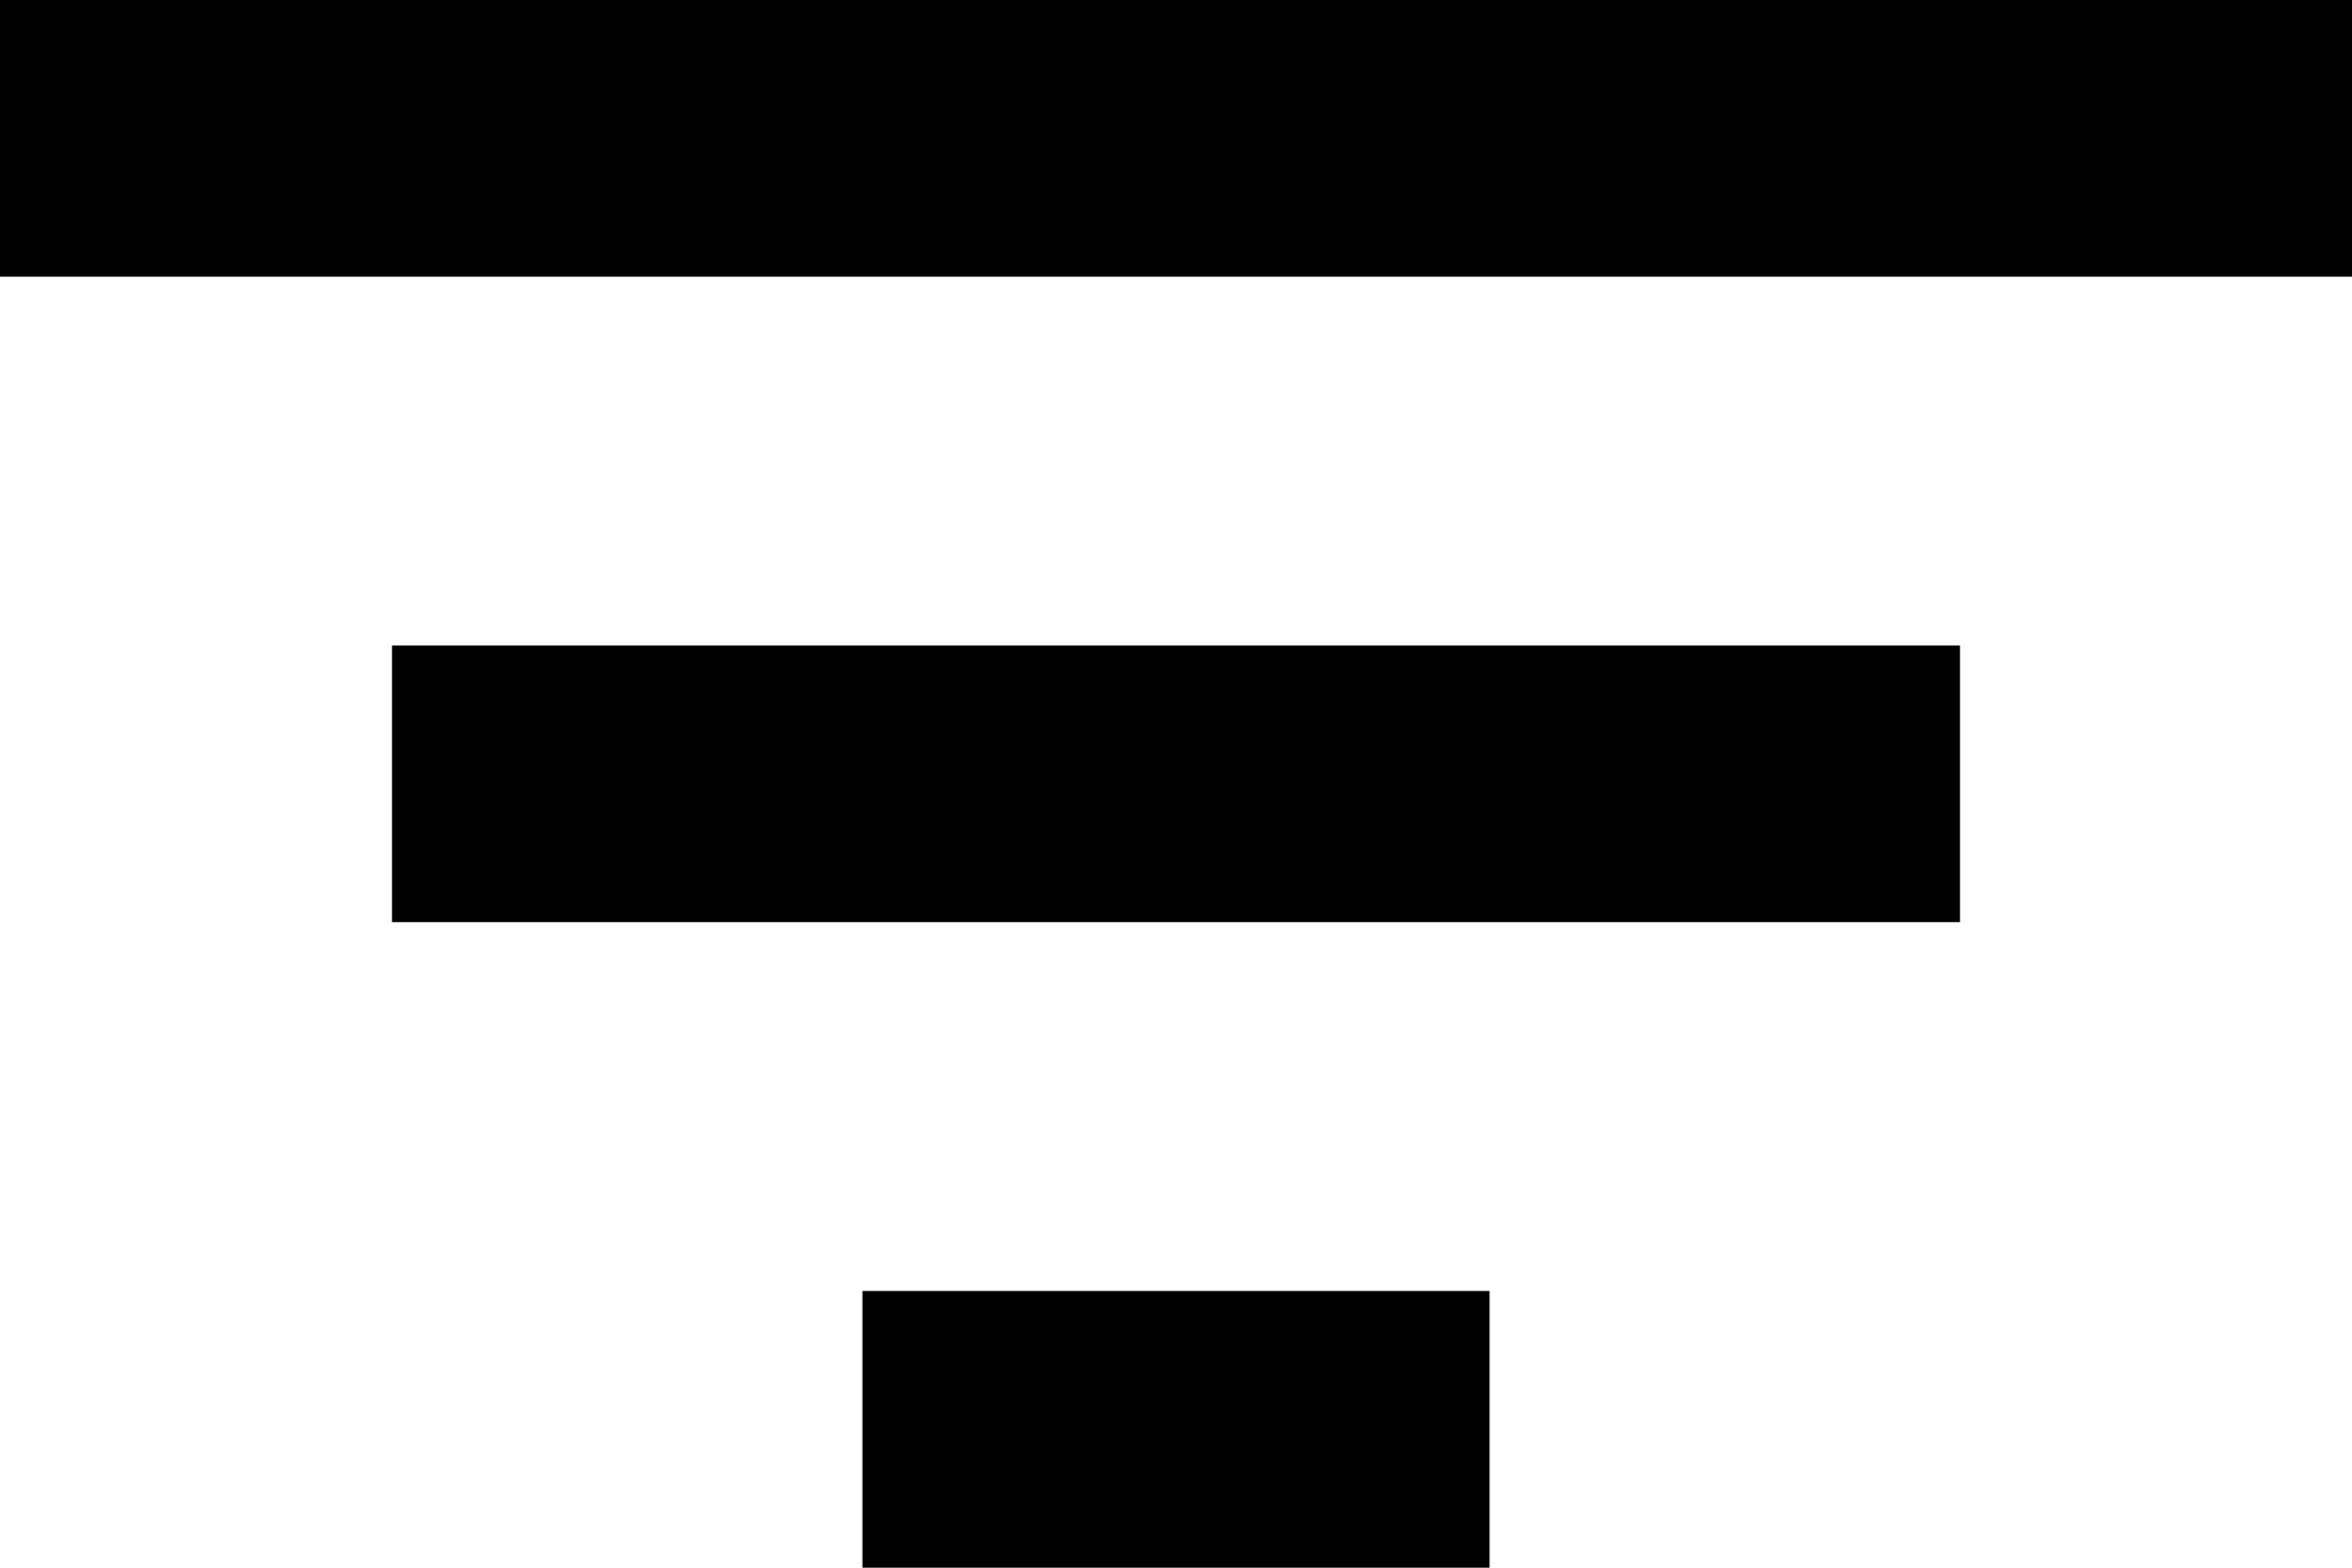
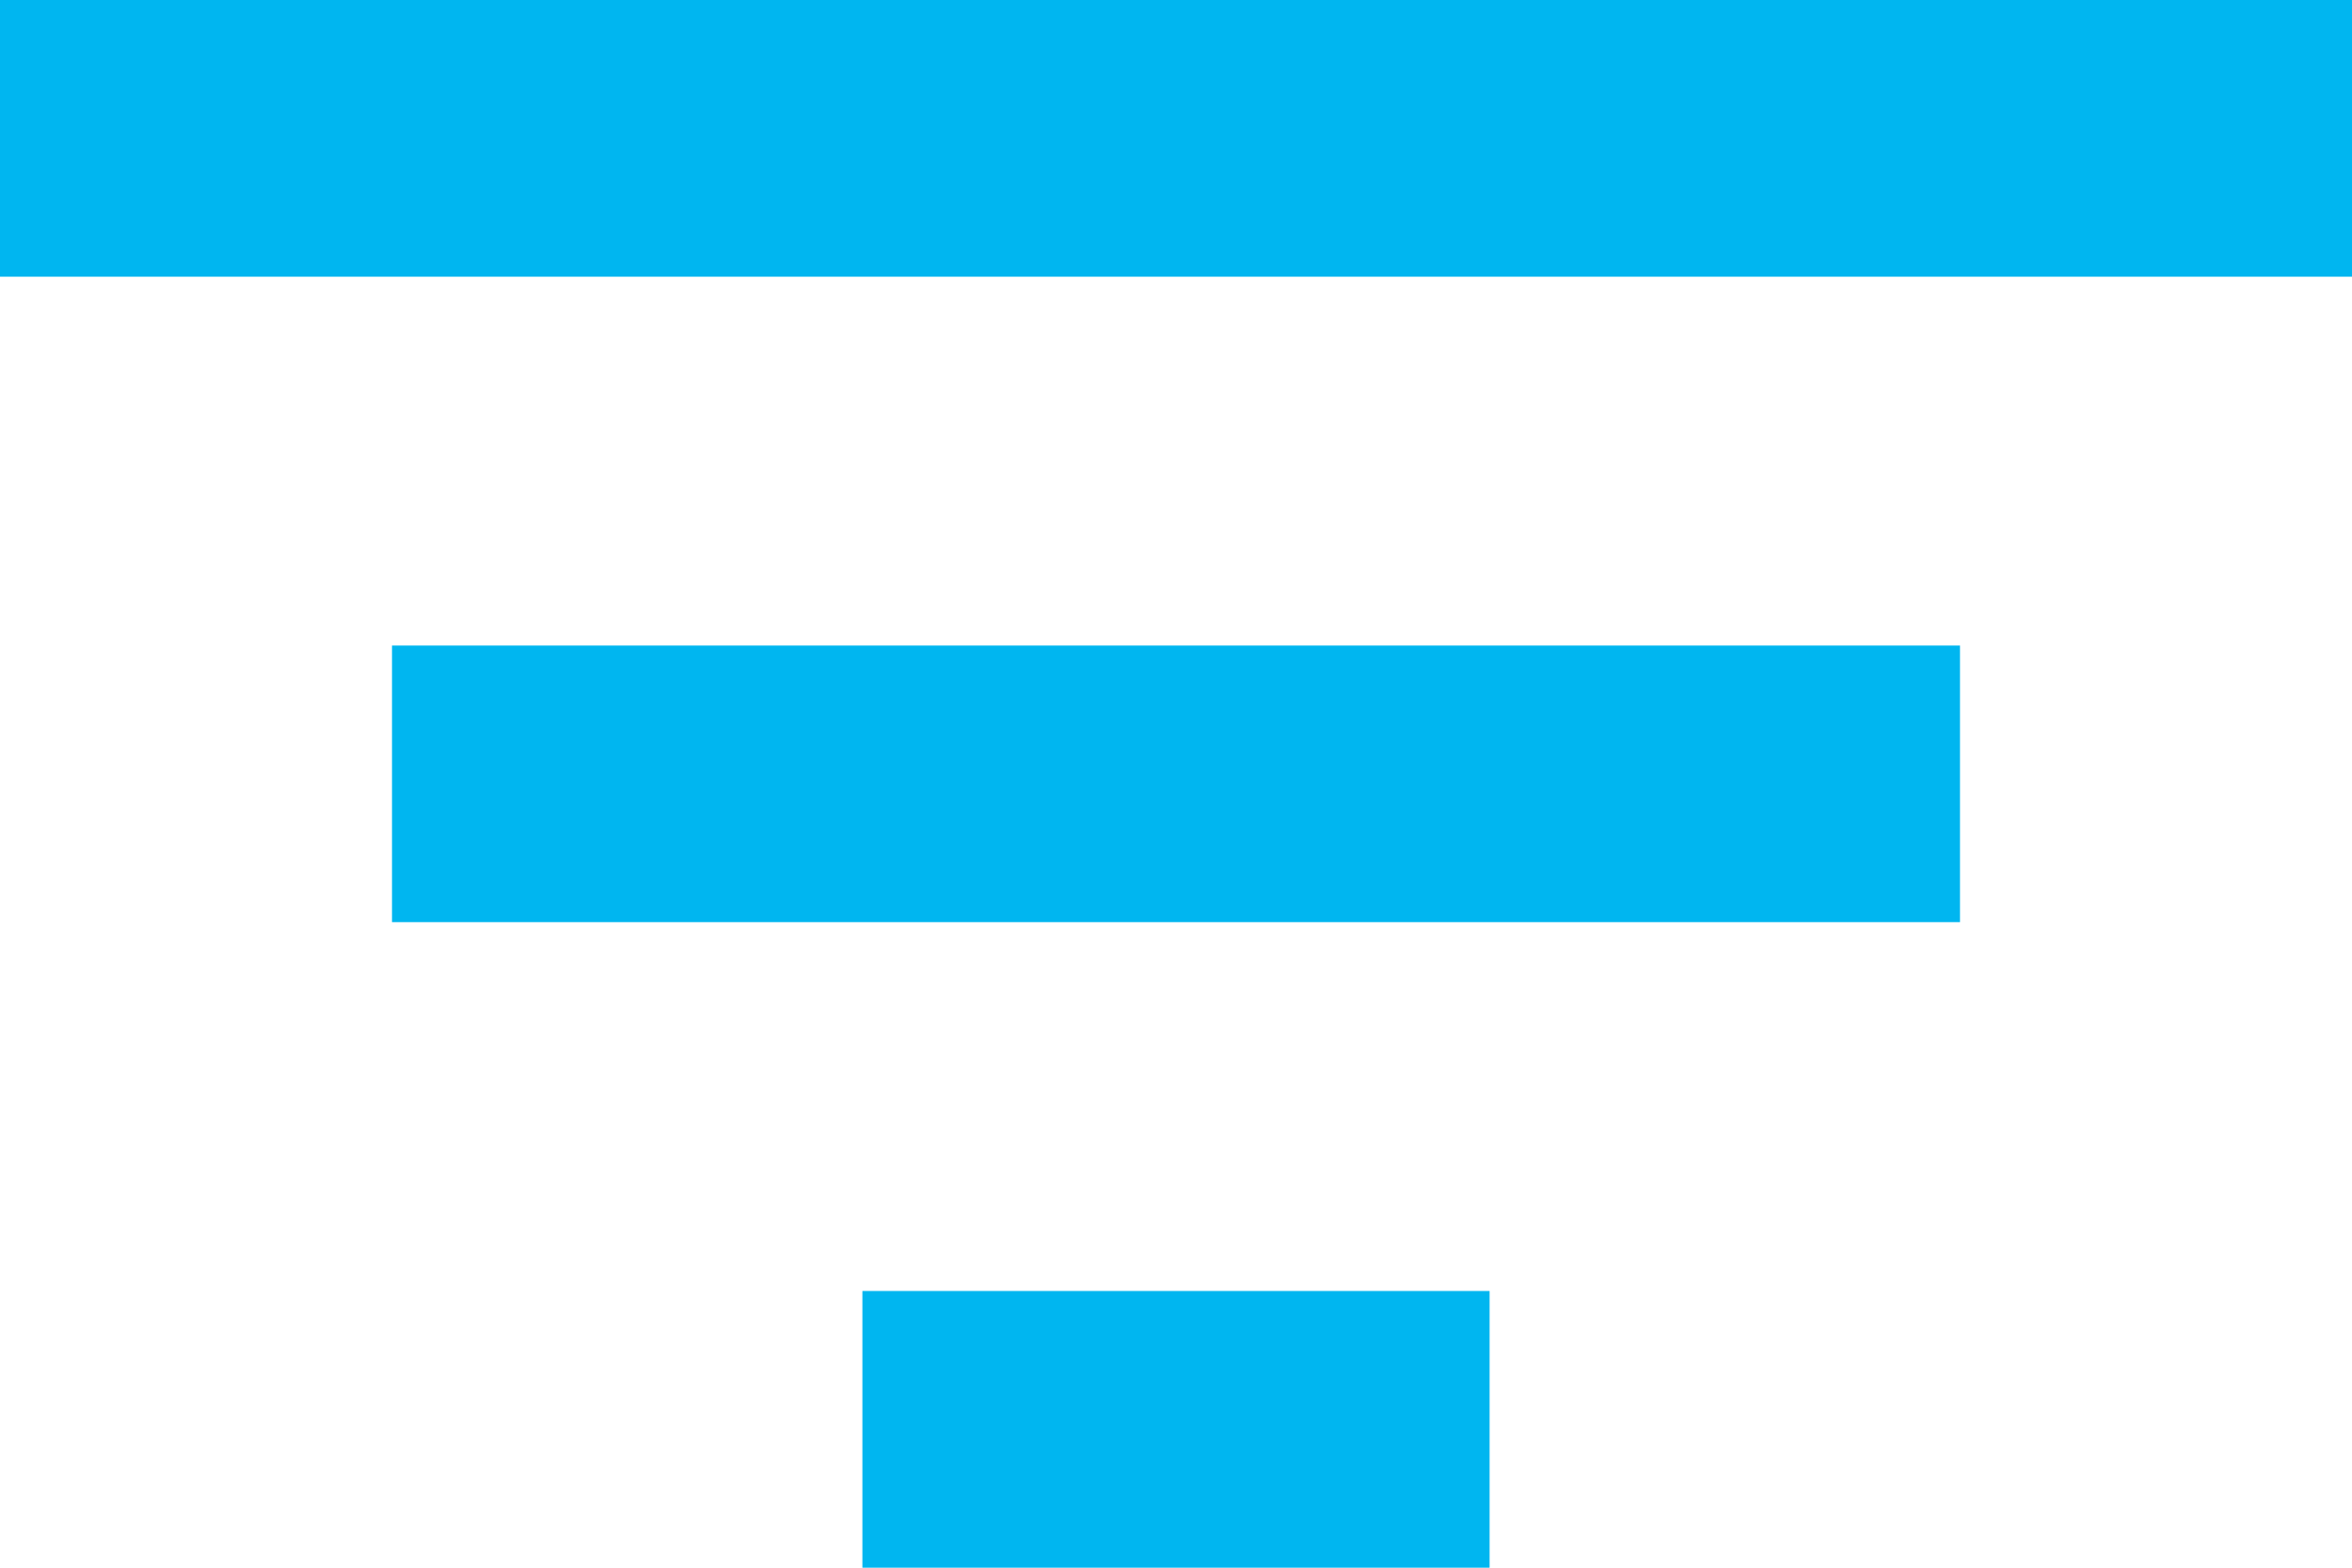
<svg xmlns="http://www.w3.org/2000/svg" width="21" height="14" viewBox="0 0 21 14" fill="none">
-   <path d="M0 0H21V2.471H0V0ZM3.5 5.765H17.5V8.235H3.5V5.765ZM7.7 11.529H13.3V14H7.7V11.529Z" fill="black" />
+   <path d="M0 0H21V2.471H0V0ZM3.5 5.765H17.5V8.235H3.5V5.765ZM7.7 11.529H13.3V14H7.7V11.529Z" fill="#00b6f0" />
</svg>
